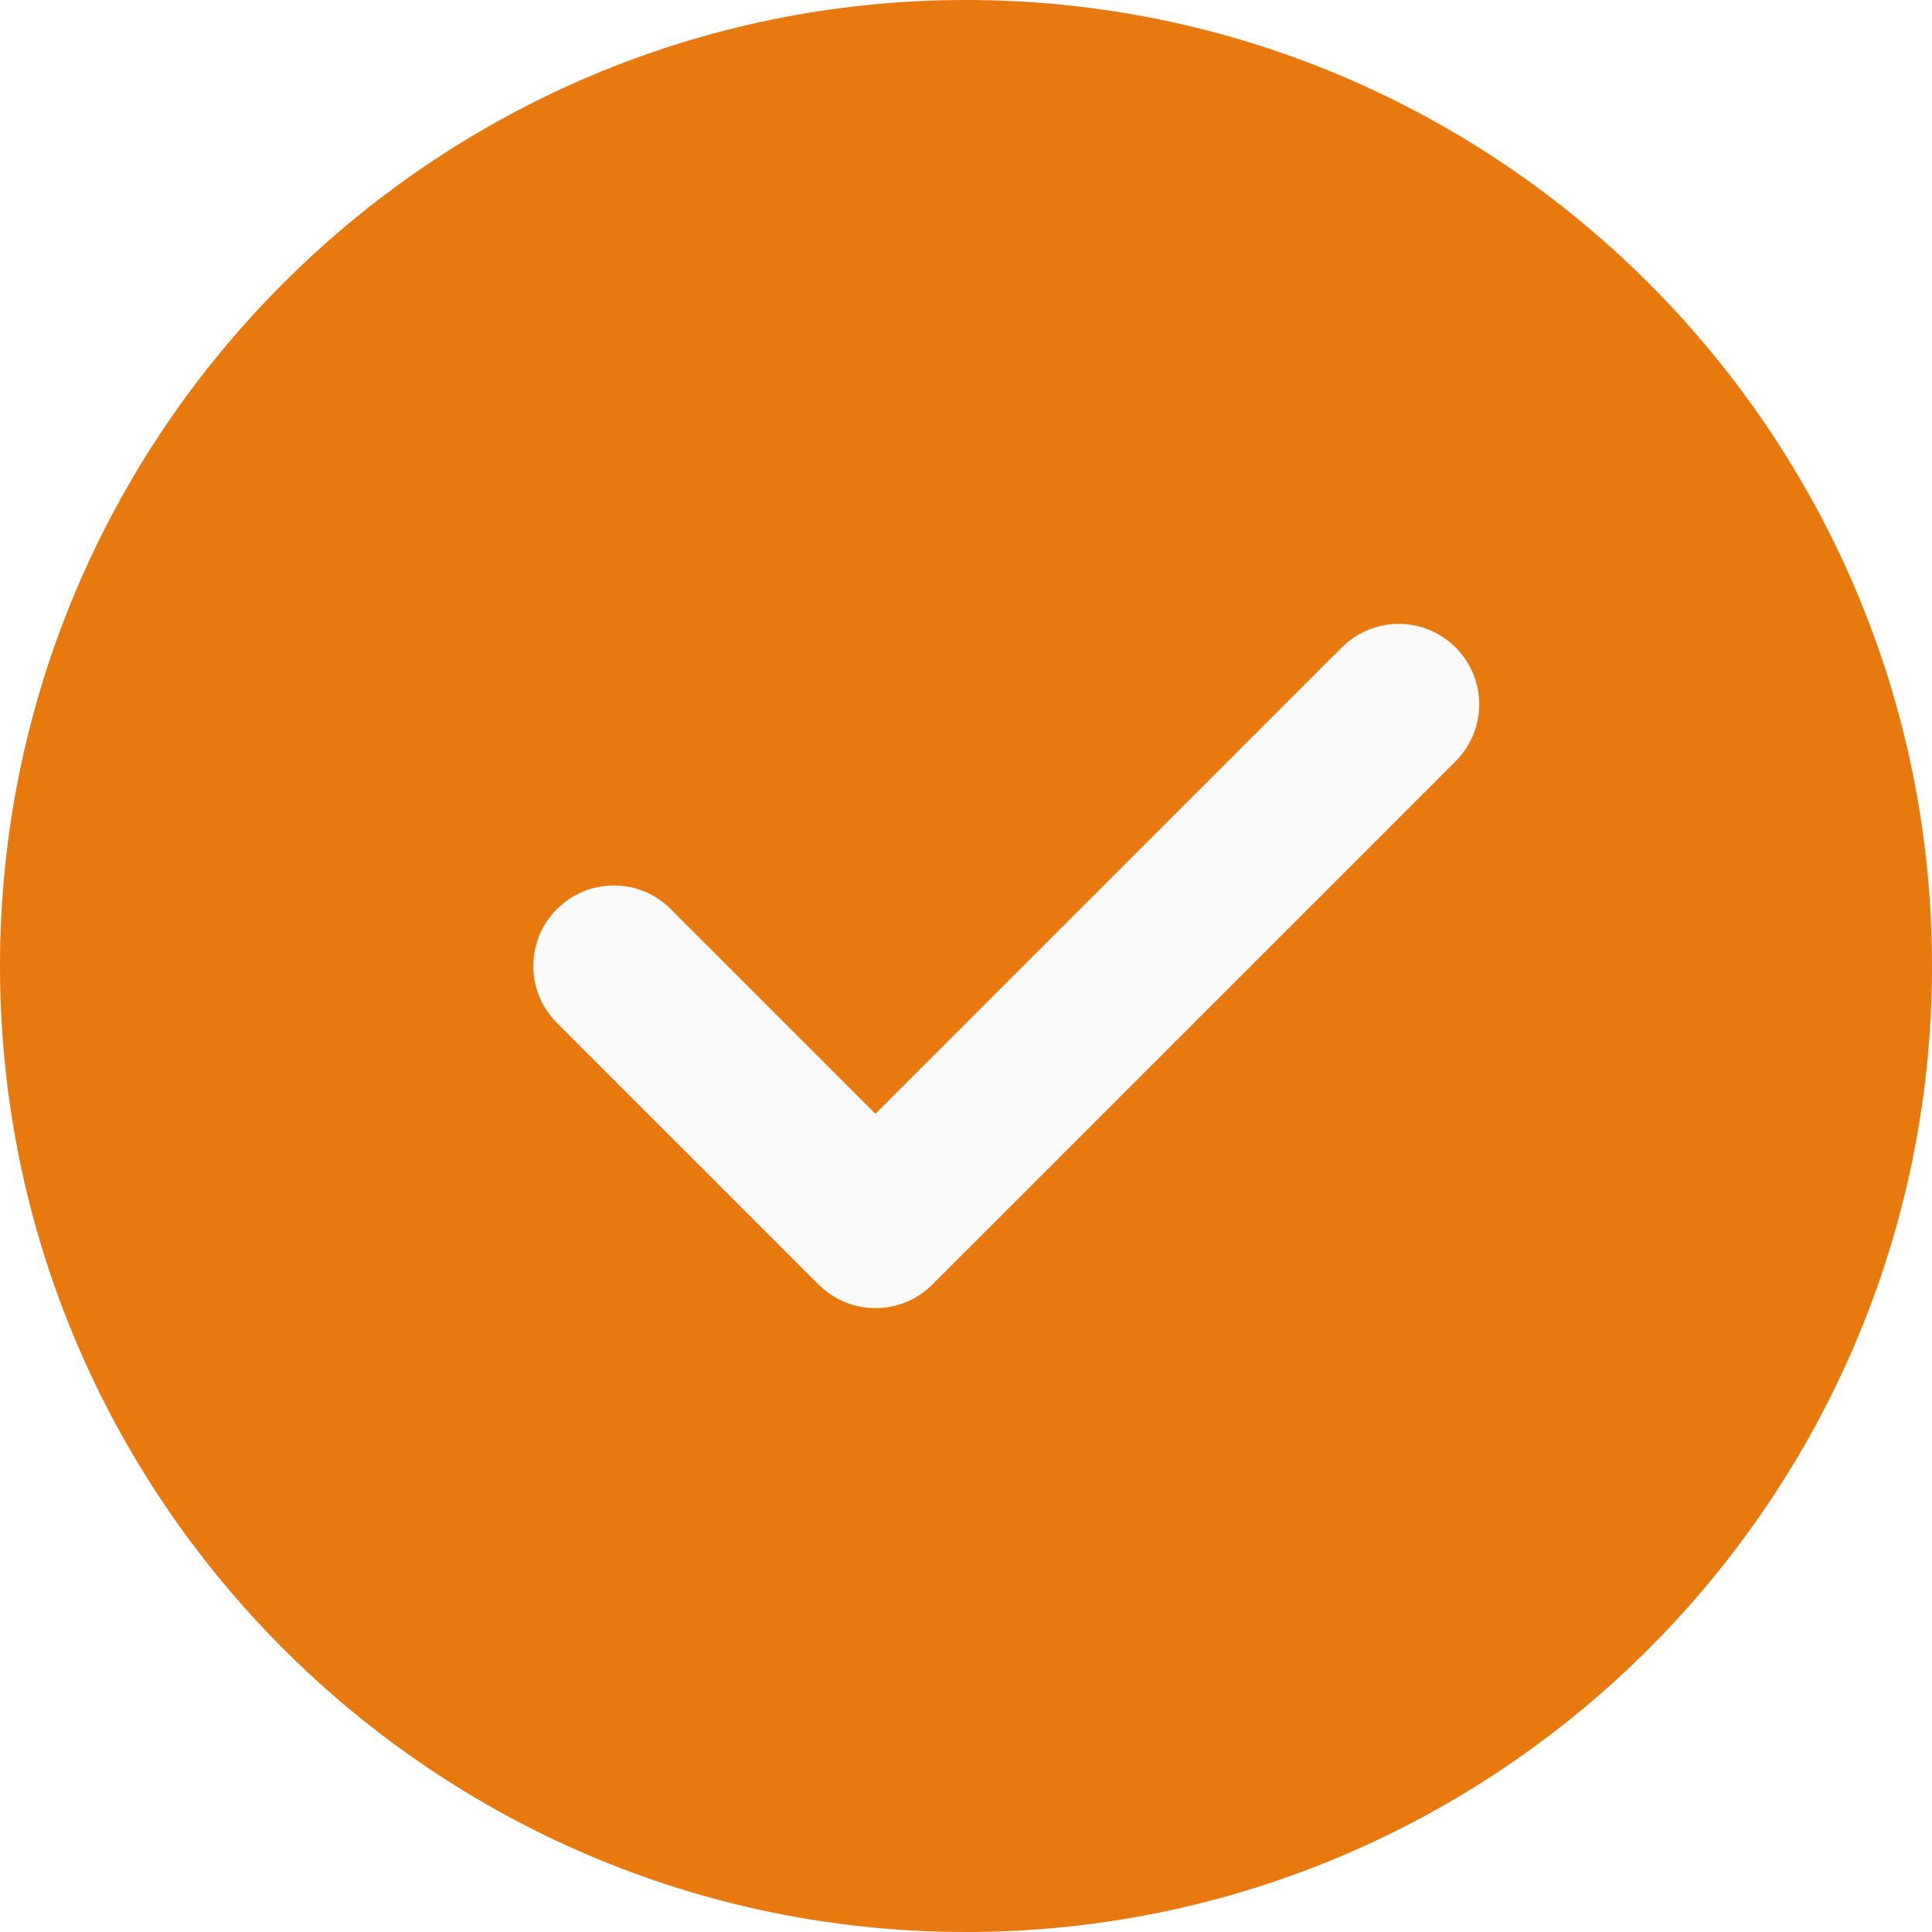
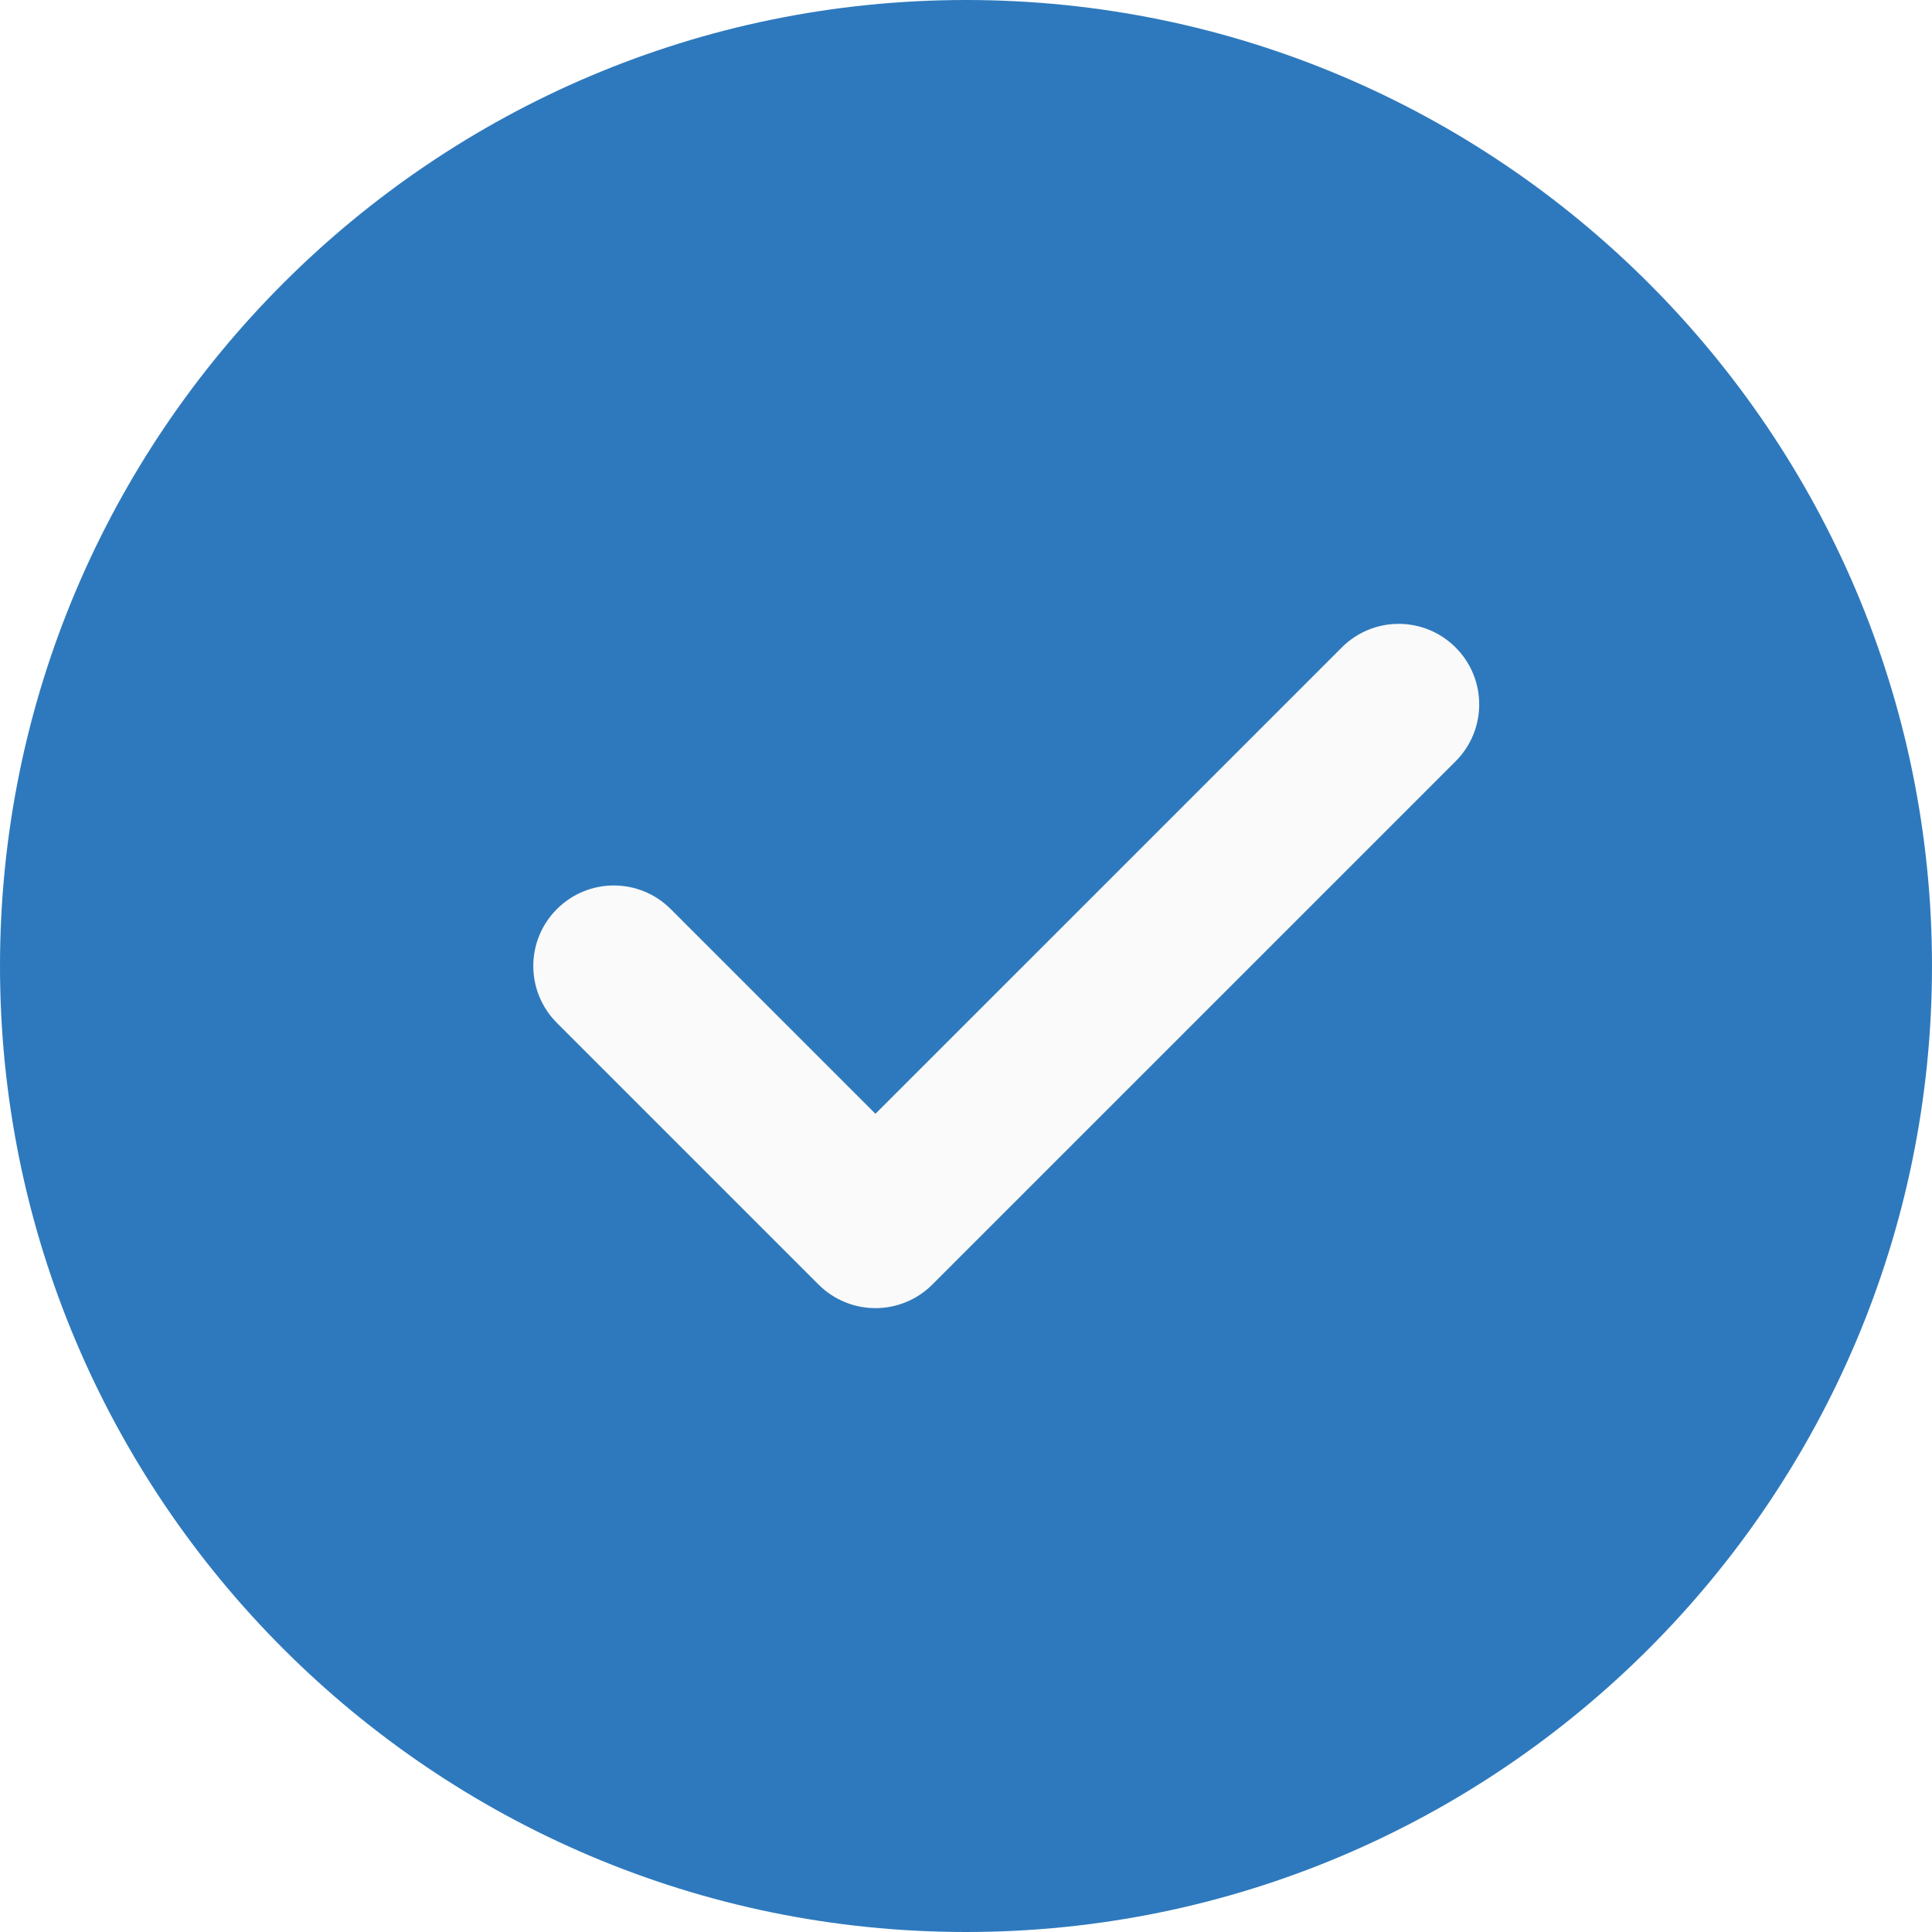
<svg xmlns="http://www.w3.org/2000/svg" version="1.1" width="512" height="512" x="0" y="0" viewBox="0 0 512 512" style="enable-background:new 0 0 512 512" xml:space="preserve" class="">
  <g>
-     <path d="m256 0c-141.164 0-256 114.836-256 256s114.836 256 256 256 256-114.836 256-256-114.836-256-256-256zm0 0" fill="#e7790f" data-original="#2196f3" style="" />
+     <path d="m256 0c-141.164 0-256 114.836-256 256s114.836 256 256 256 256-114.836 256-256-114.836-256-256-256zm0 0" fill="#2e79bd" data-original="#2196f3" style="" />
    <path d="m385.75 201.75-138.668 138.664c-4.16 4.16-9.621 6.254-15.082 6.254s-10.922-2.094-15.082-6.254l-69.332-69.332c-8.344-8.34-8.344-21.824 0-30.164 8.34-8.344 21.82-8.344 30.164 0l54.25 54.25 123.586-123.582c8.34-8.344 21.82-8.344 30.164 0 8.34 8.34 8.34 21.82 0 30.164zm0 0" fill="#fafafa" data-original="#fafafa" style="" />
  </g>
</svg>
